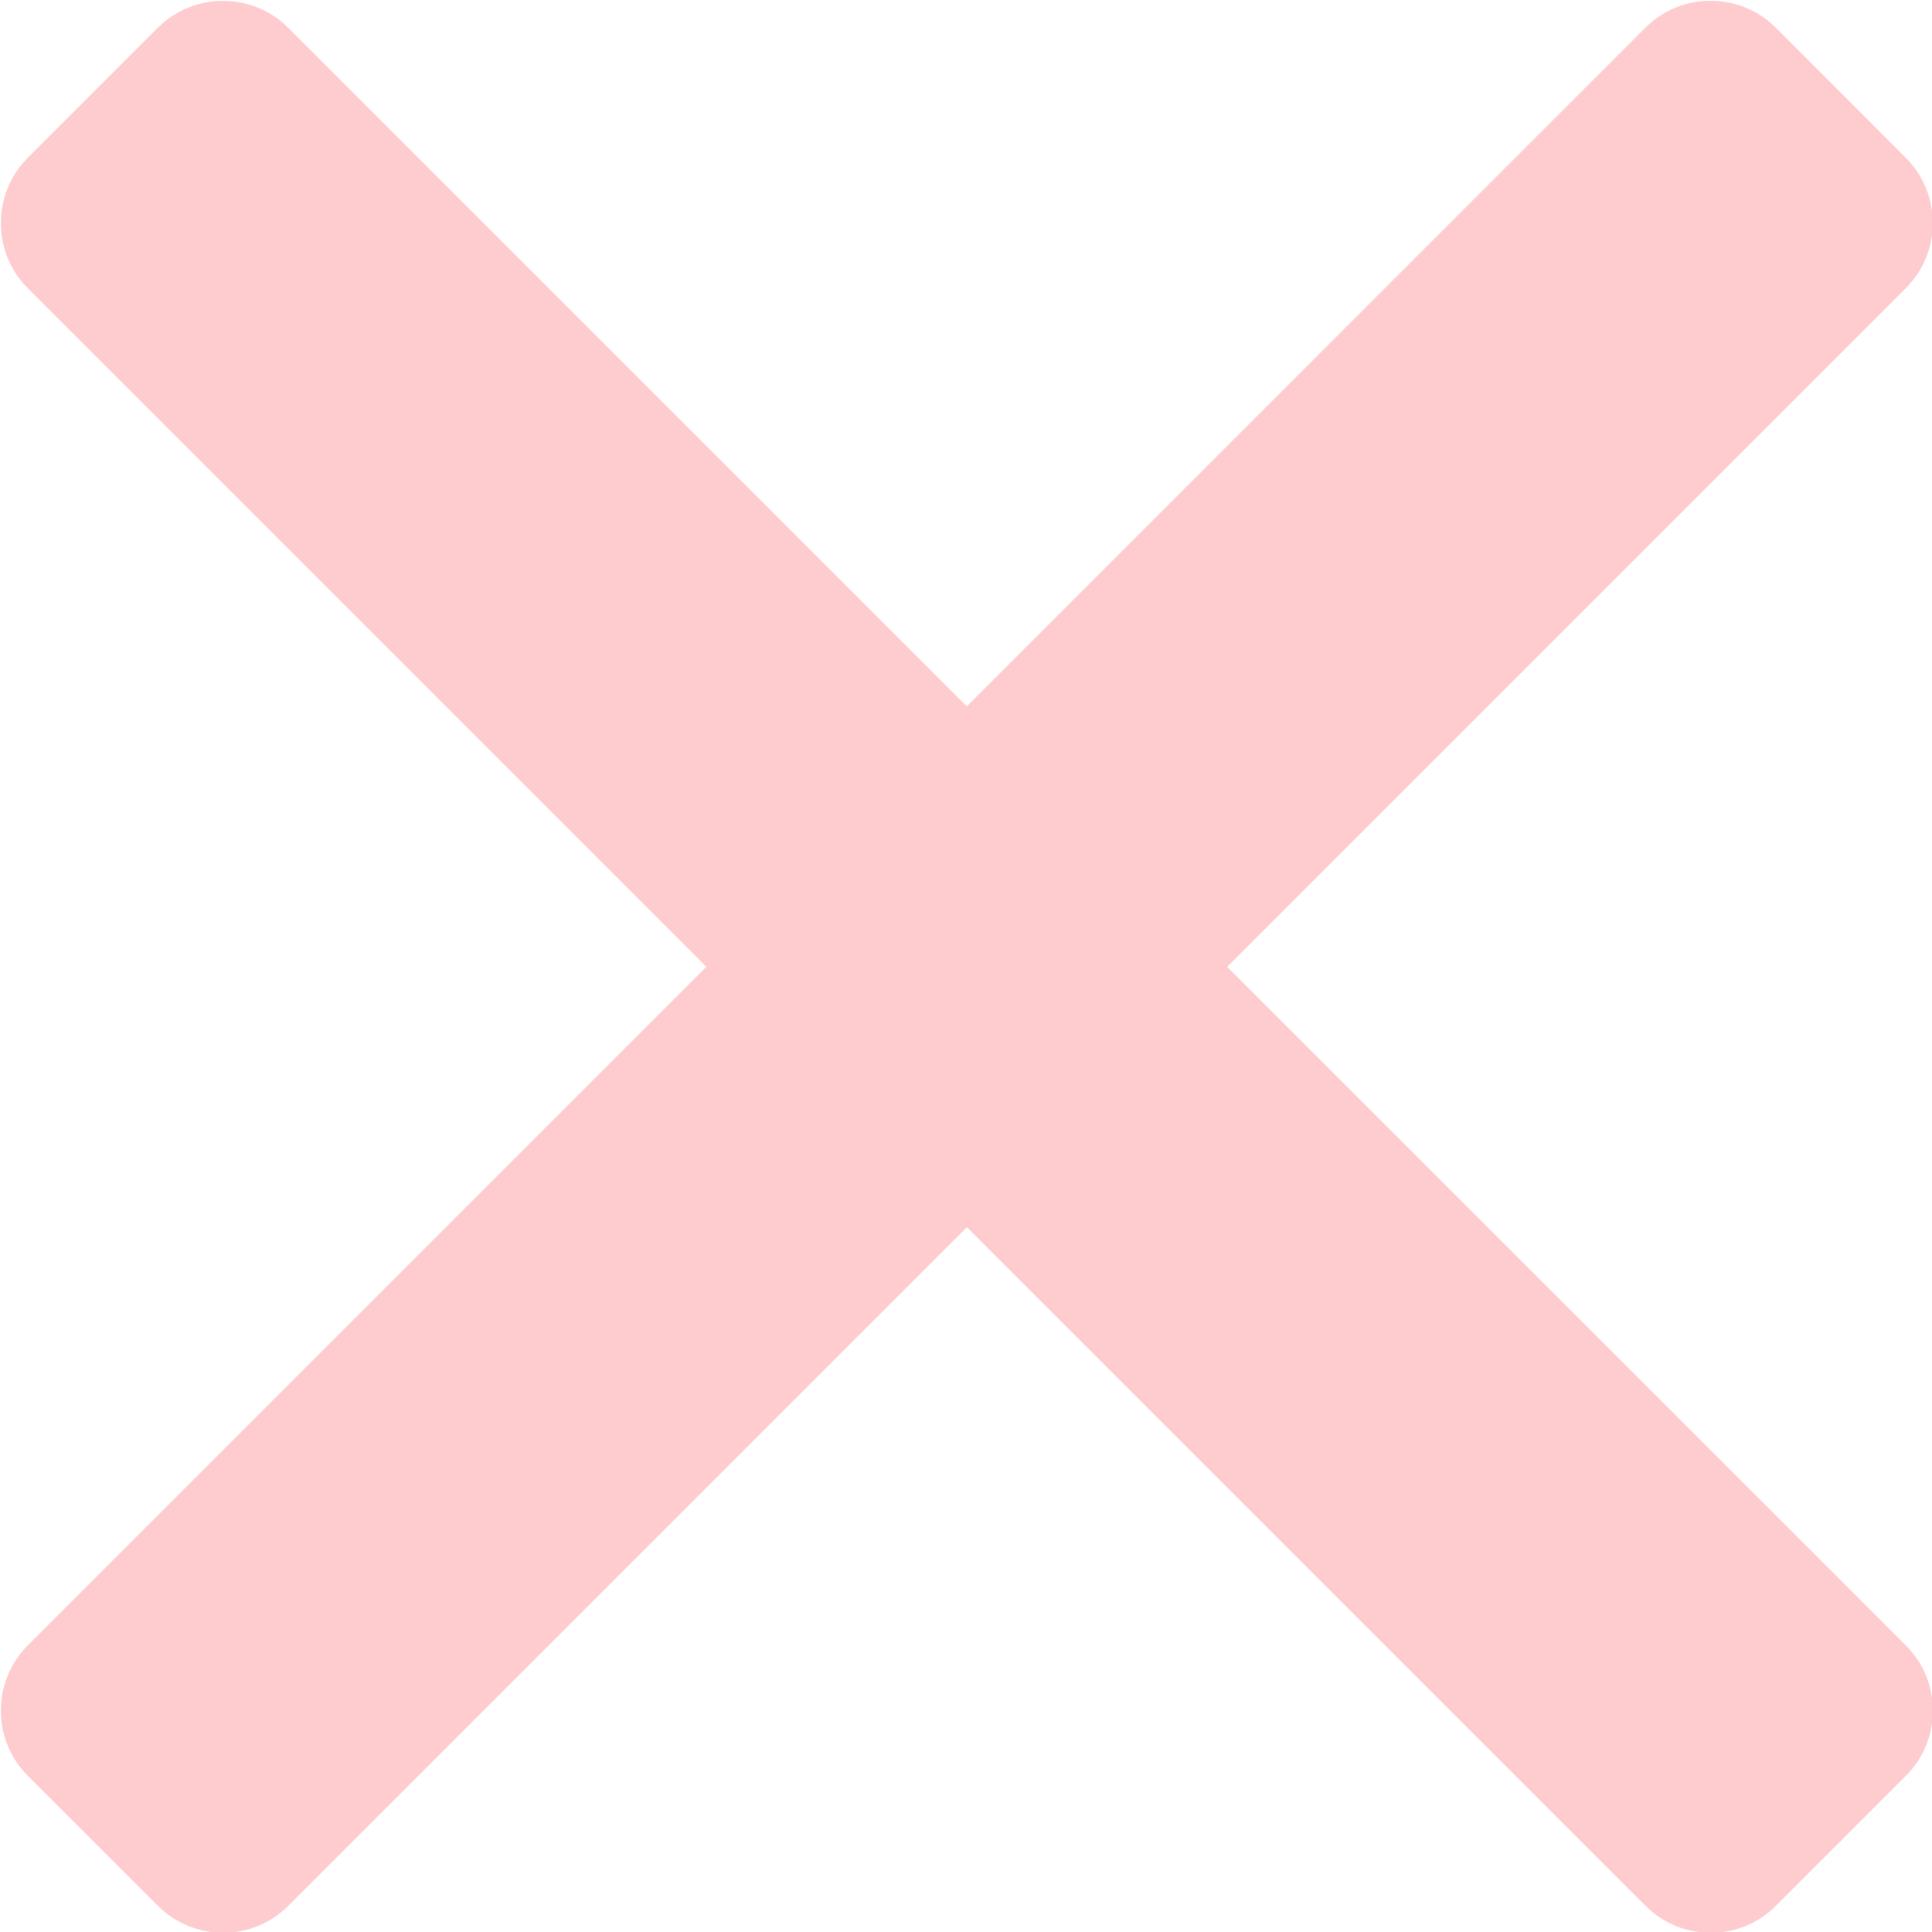
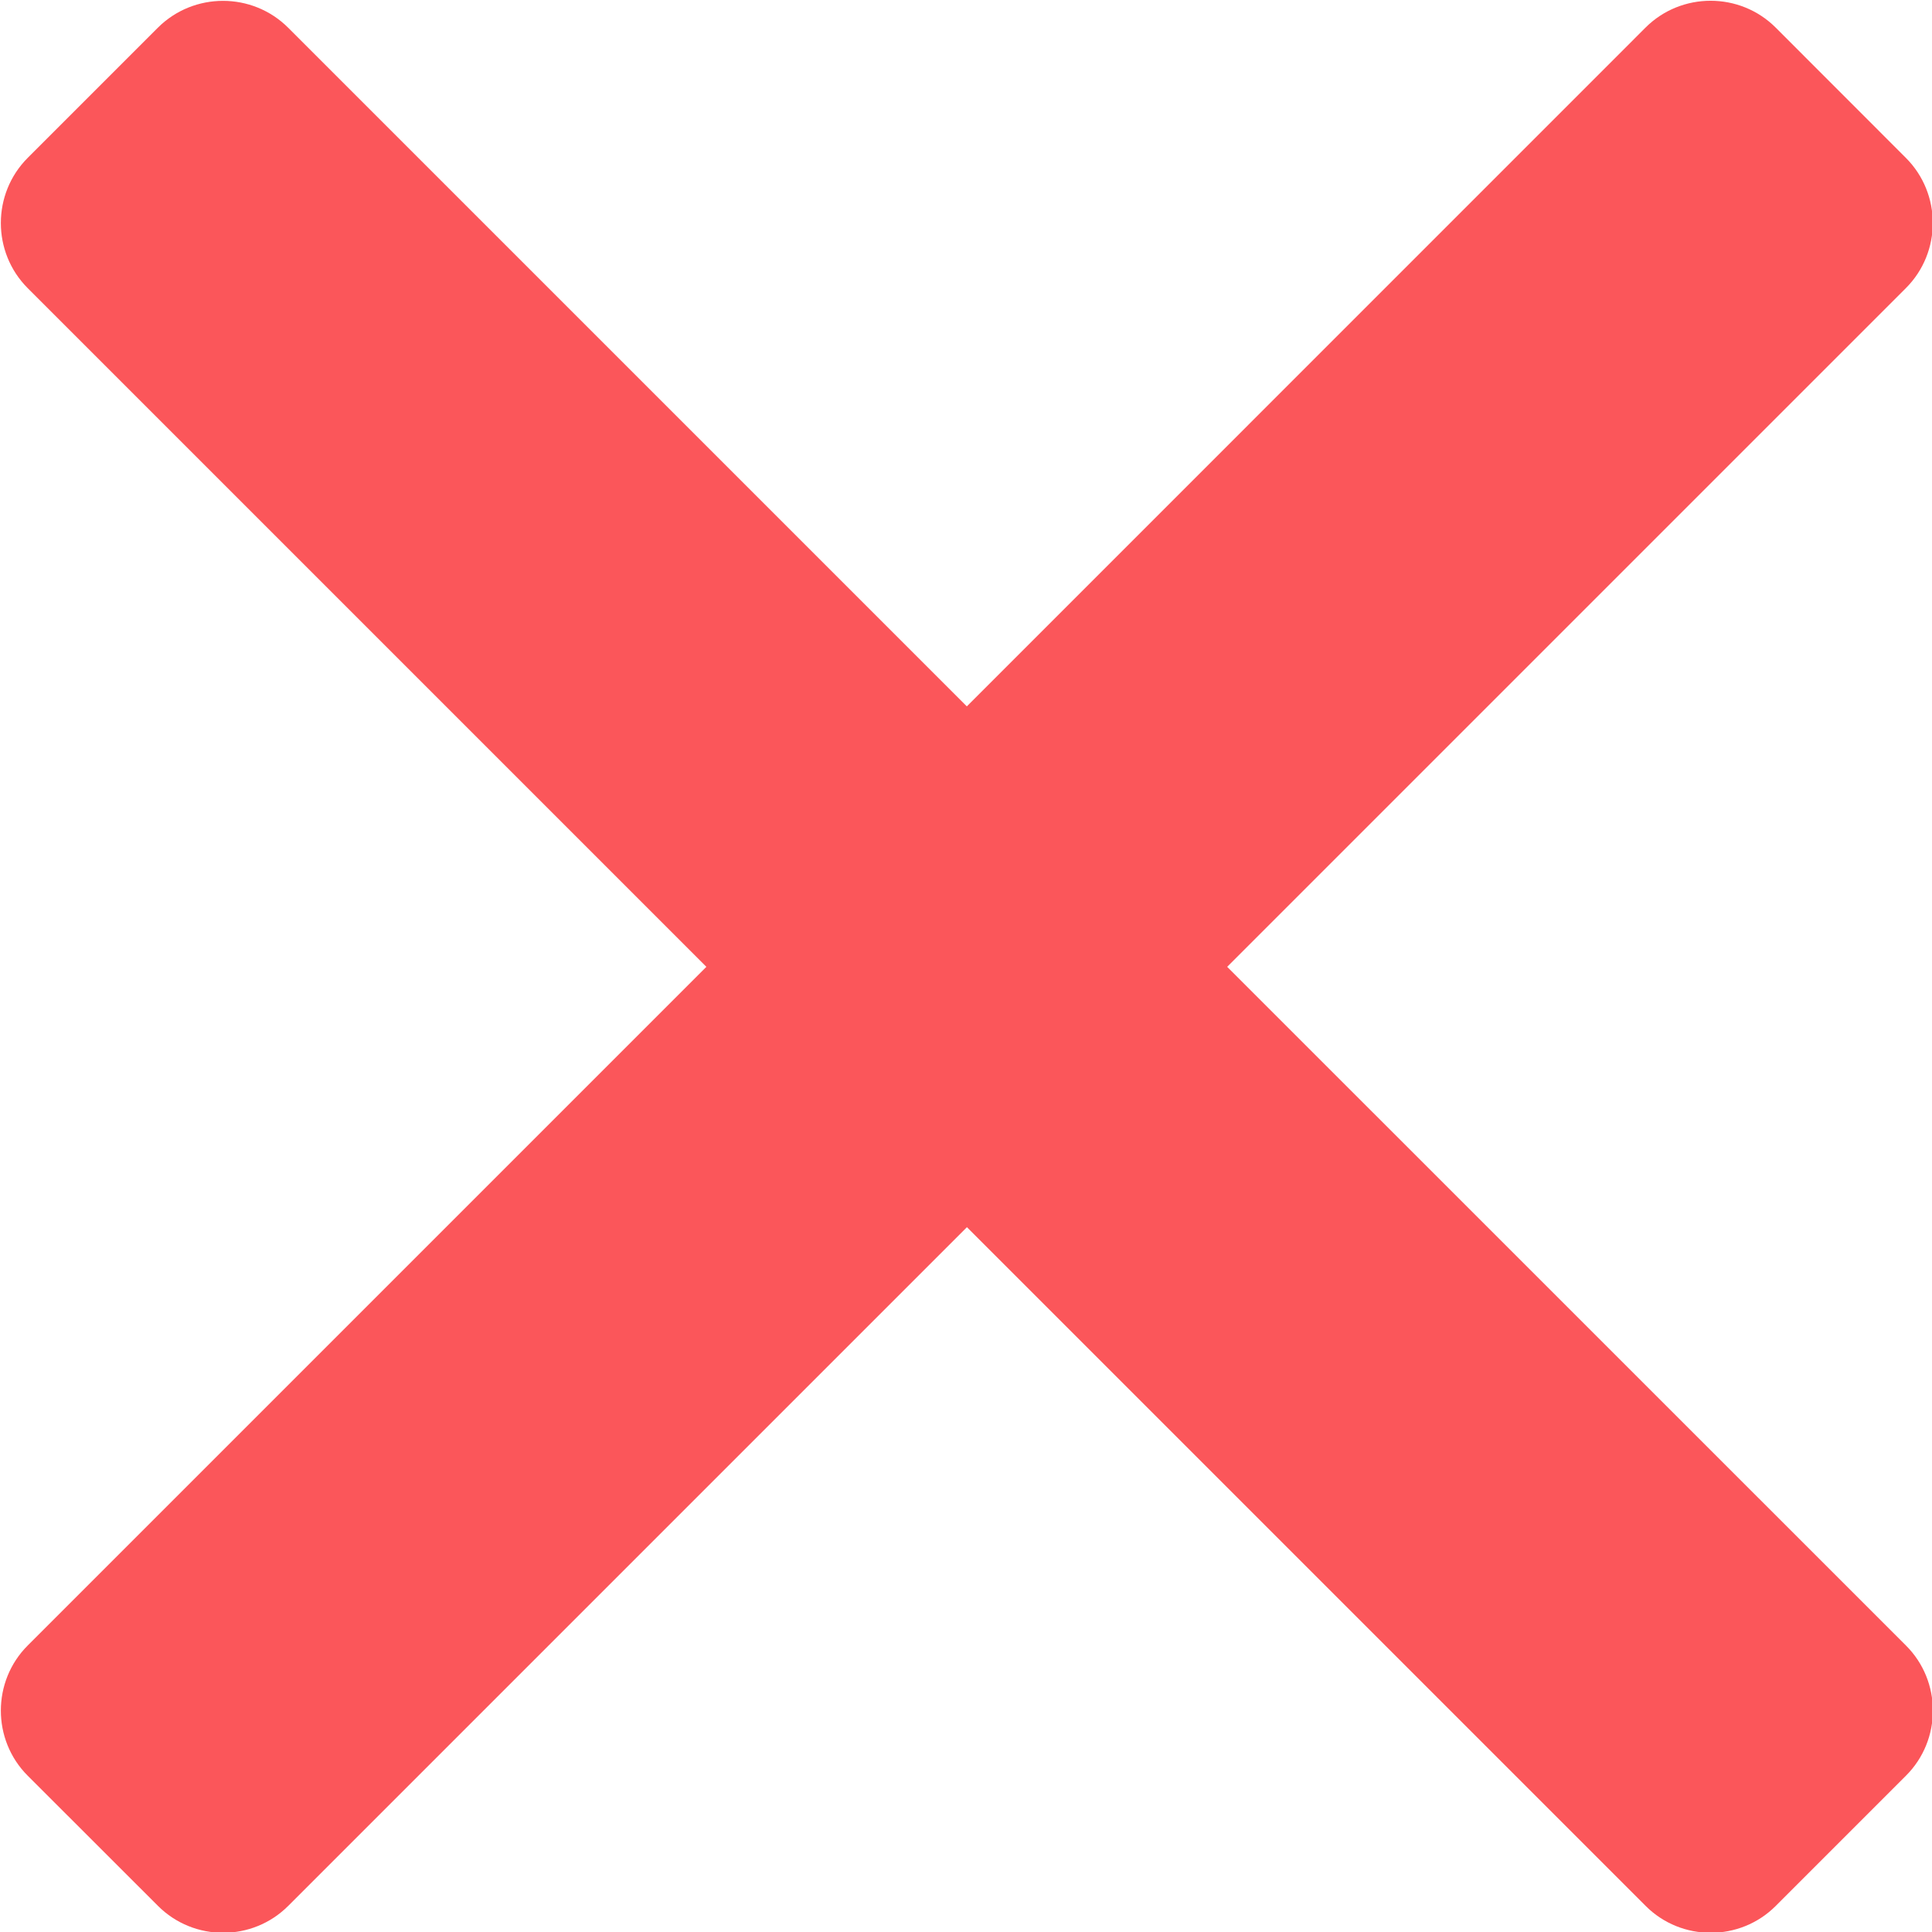
<svg xmlns="http://www.w3.org/2000/svg" width="21" height="21" viewBox="0 0 21 21" fill="none">
-   <path d="M13.339 10.509L20.716 3.132C21.106 2.742 21.106 2.106 20.716 1.716L19.301 0.3C18.912 -0.089 18.275 -0.089 17.886 0.3L10.509 7.678L3.132 0.301C2.742 -0.088 2.106 -0.088 1.716 0.301L0.301 1.716C-0.088 2.106 -0.088 2.742 0.301 3.132L7.678 10.509L0.301 17.886C-0.088 18.275 -0.088 18.912 0.301 19.301L1.717 20.716C2.107 21.106 2.743 21.106 3.133 20.716L10.51 13.339L17.887 20.716C18.276 21.106 18.913 21.106 19.302 20.716L20.717 19.301C21.107 18.912 21.107 18.275 20.717 17.886L13.339 10.509Z" fill="#FB565A" fill-opacity="0.3" />
+   <path d="M13.339 10.509L20.716 3.132C21.106 2.742 21.106 2.106 20.716 1.716L19.301 0.3C18.912 -0.089 18.275 -0.089 17.886 0.3L10.509 7.678L3.132 0.301C2.742 -0.088 2.106 -0.088 1.716 0.301L0.301 1.716C-0.088 2.106 -0.088 2.742 0.301 3.132L7.678 10.509L0.301 17.886C-0.088 18.275 -0.088 18.912 0.301 19.301L1.717 20.716C2.107 21.106 2.743 21.106 3.133 20.716L10.51 13.339L17.887 20.716C18.276 21.106 18.913 21.106 19.302 20.716L20.717 19.301C21.107 18.912 21.107 18.275 20.717 17.886L13.339 10.509Z" fill="#FB565A" fill-opacity="1" />
</svg>
